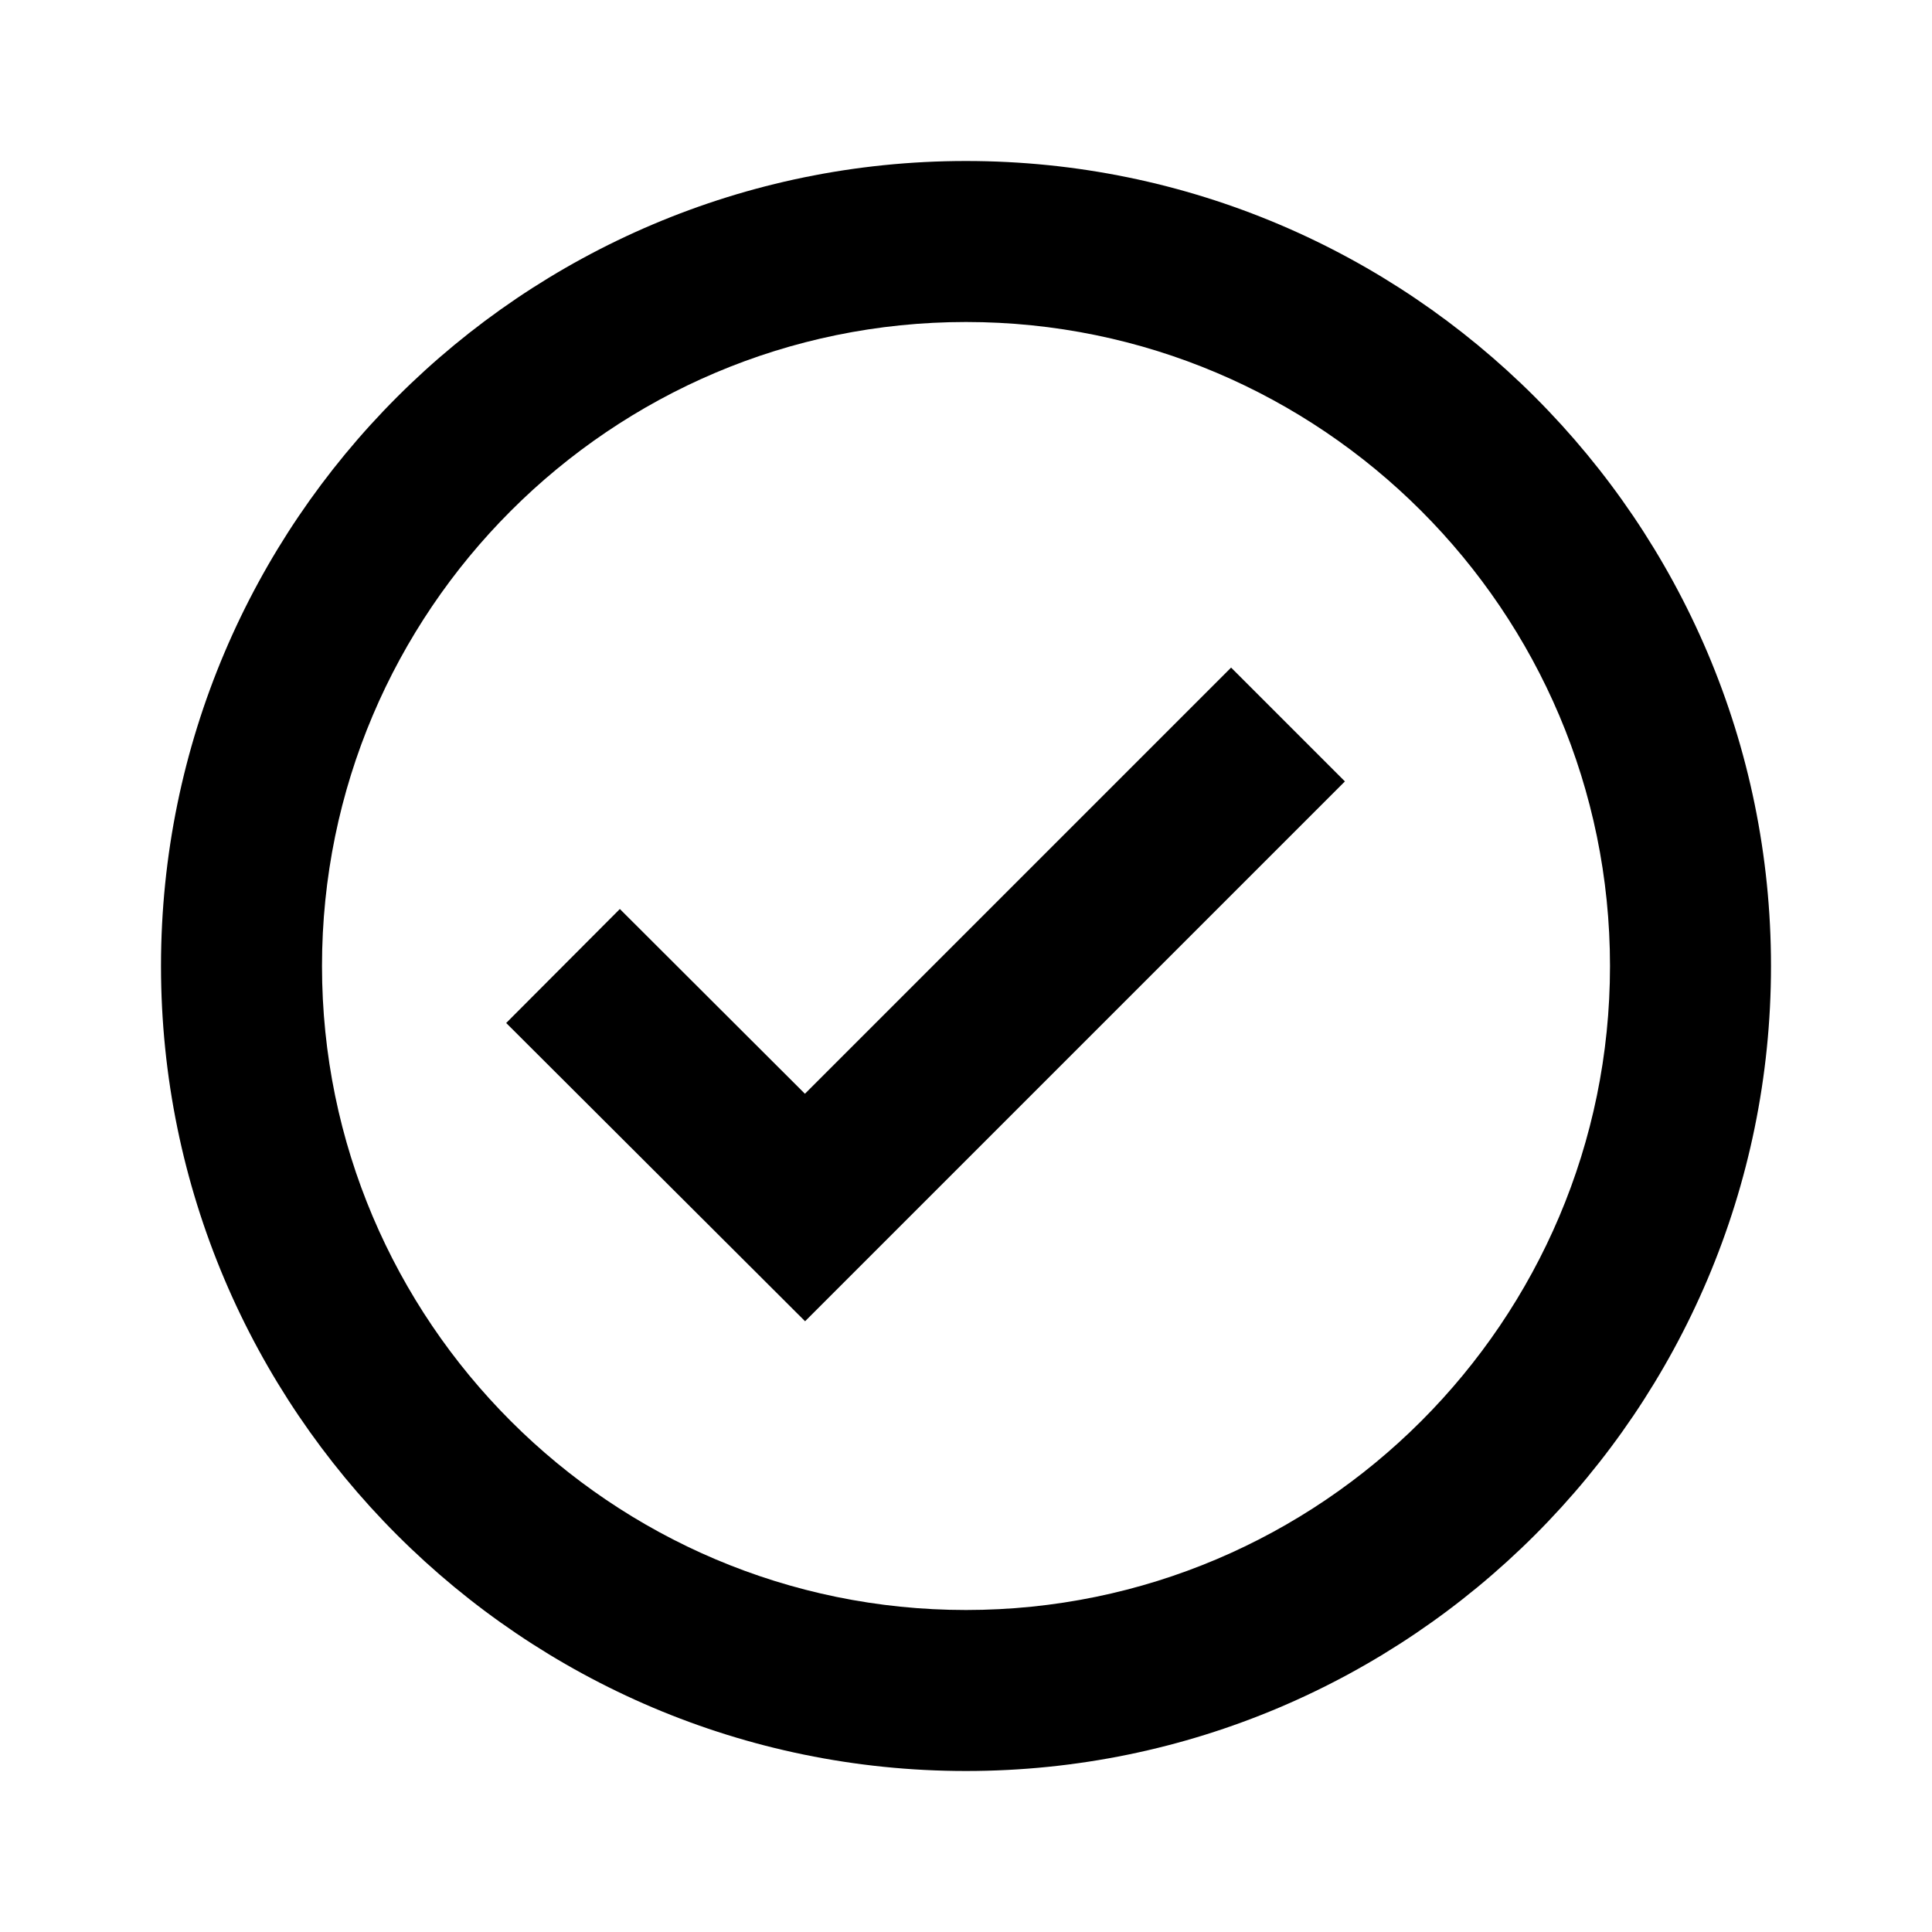
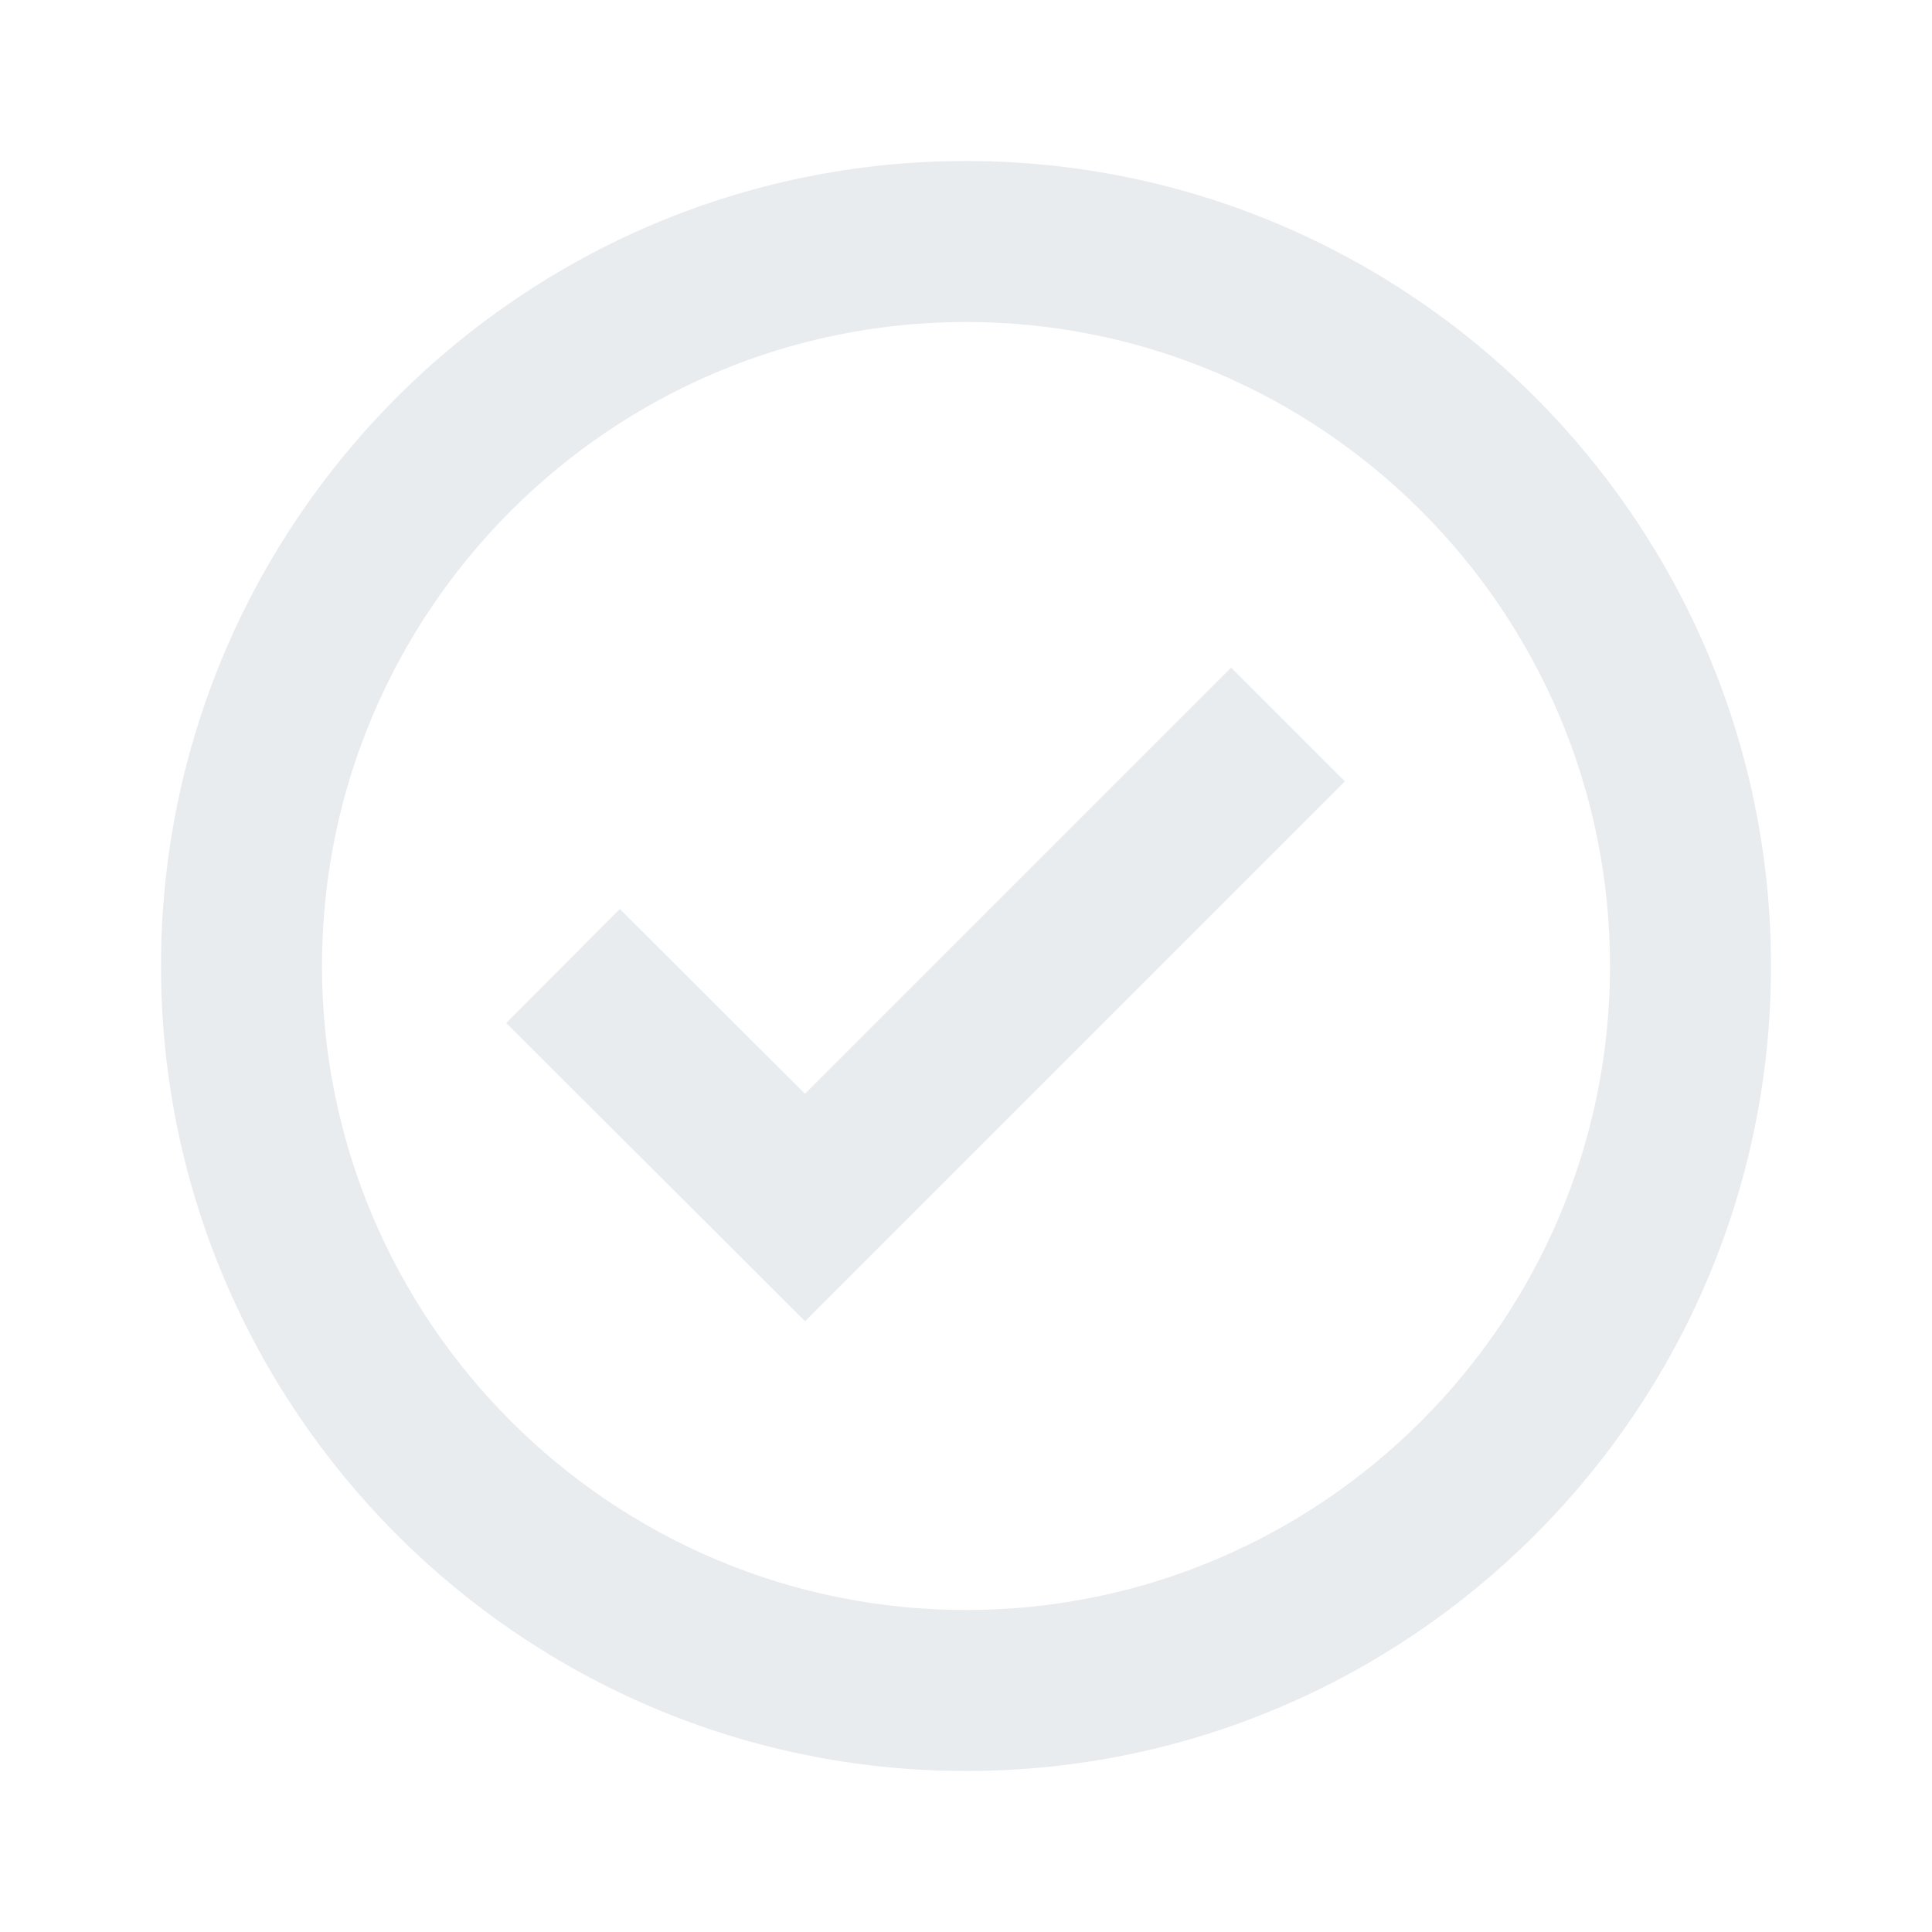
- <svg xmlns="http://www.w3.org/2000/svg" width="18" height="18" viewBox="0 0 24 24">
+ <svg xmlns="http://www.w3.org/2000/svg" width="24" height="24" viewBox="0 0 24 24" style="fill: rgba(233, 236, 239, 1);transform: ;msFilter:;">
  <path d="M12 2C6.486 2 2 6.486 2 12s4.486 10 10 10 10-4.486 10-10S17.514 2 12 2zm0 18c-4.411 0-8-3.589-8-8s3.589-8 8-8 8 3.589 8 8-3.589 8-8 8z" />
  <path d="M9.999 13.587 7.7 11.292l-1.412 1.416 3.713 3.705 6.706-6.706-1.414-1.414z" />
</svg>
